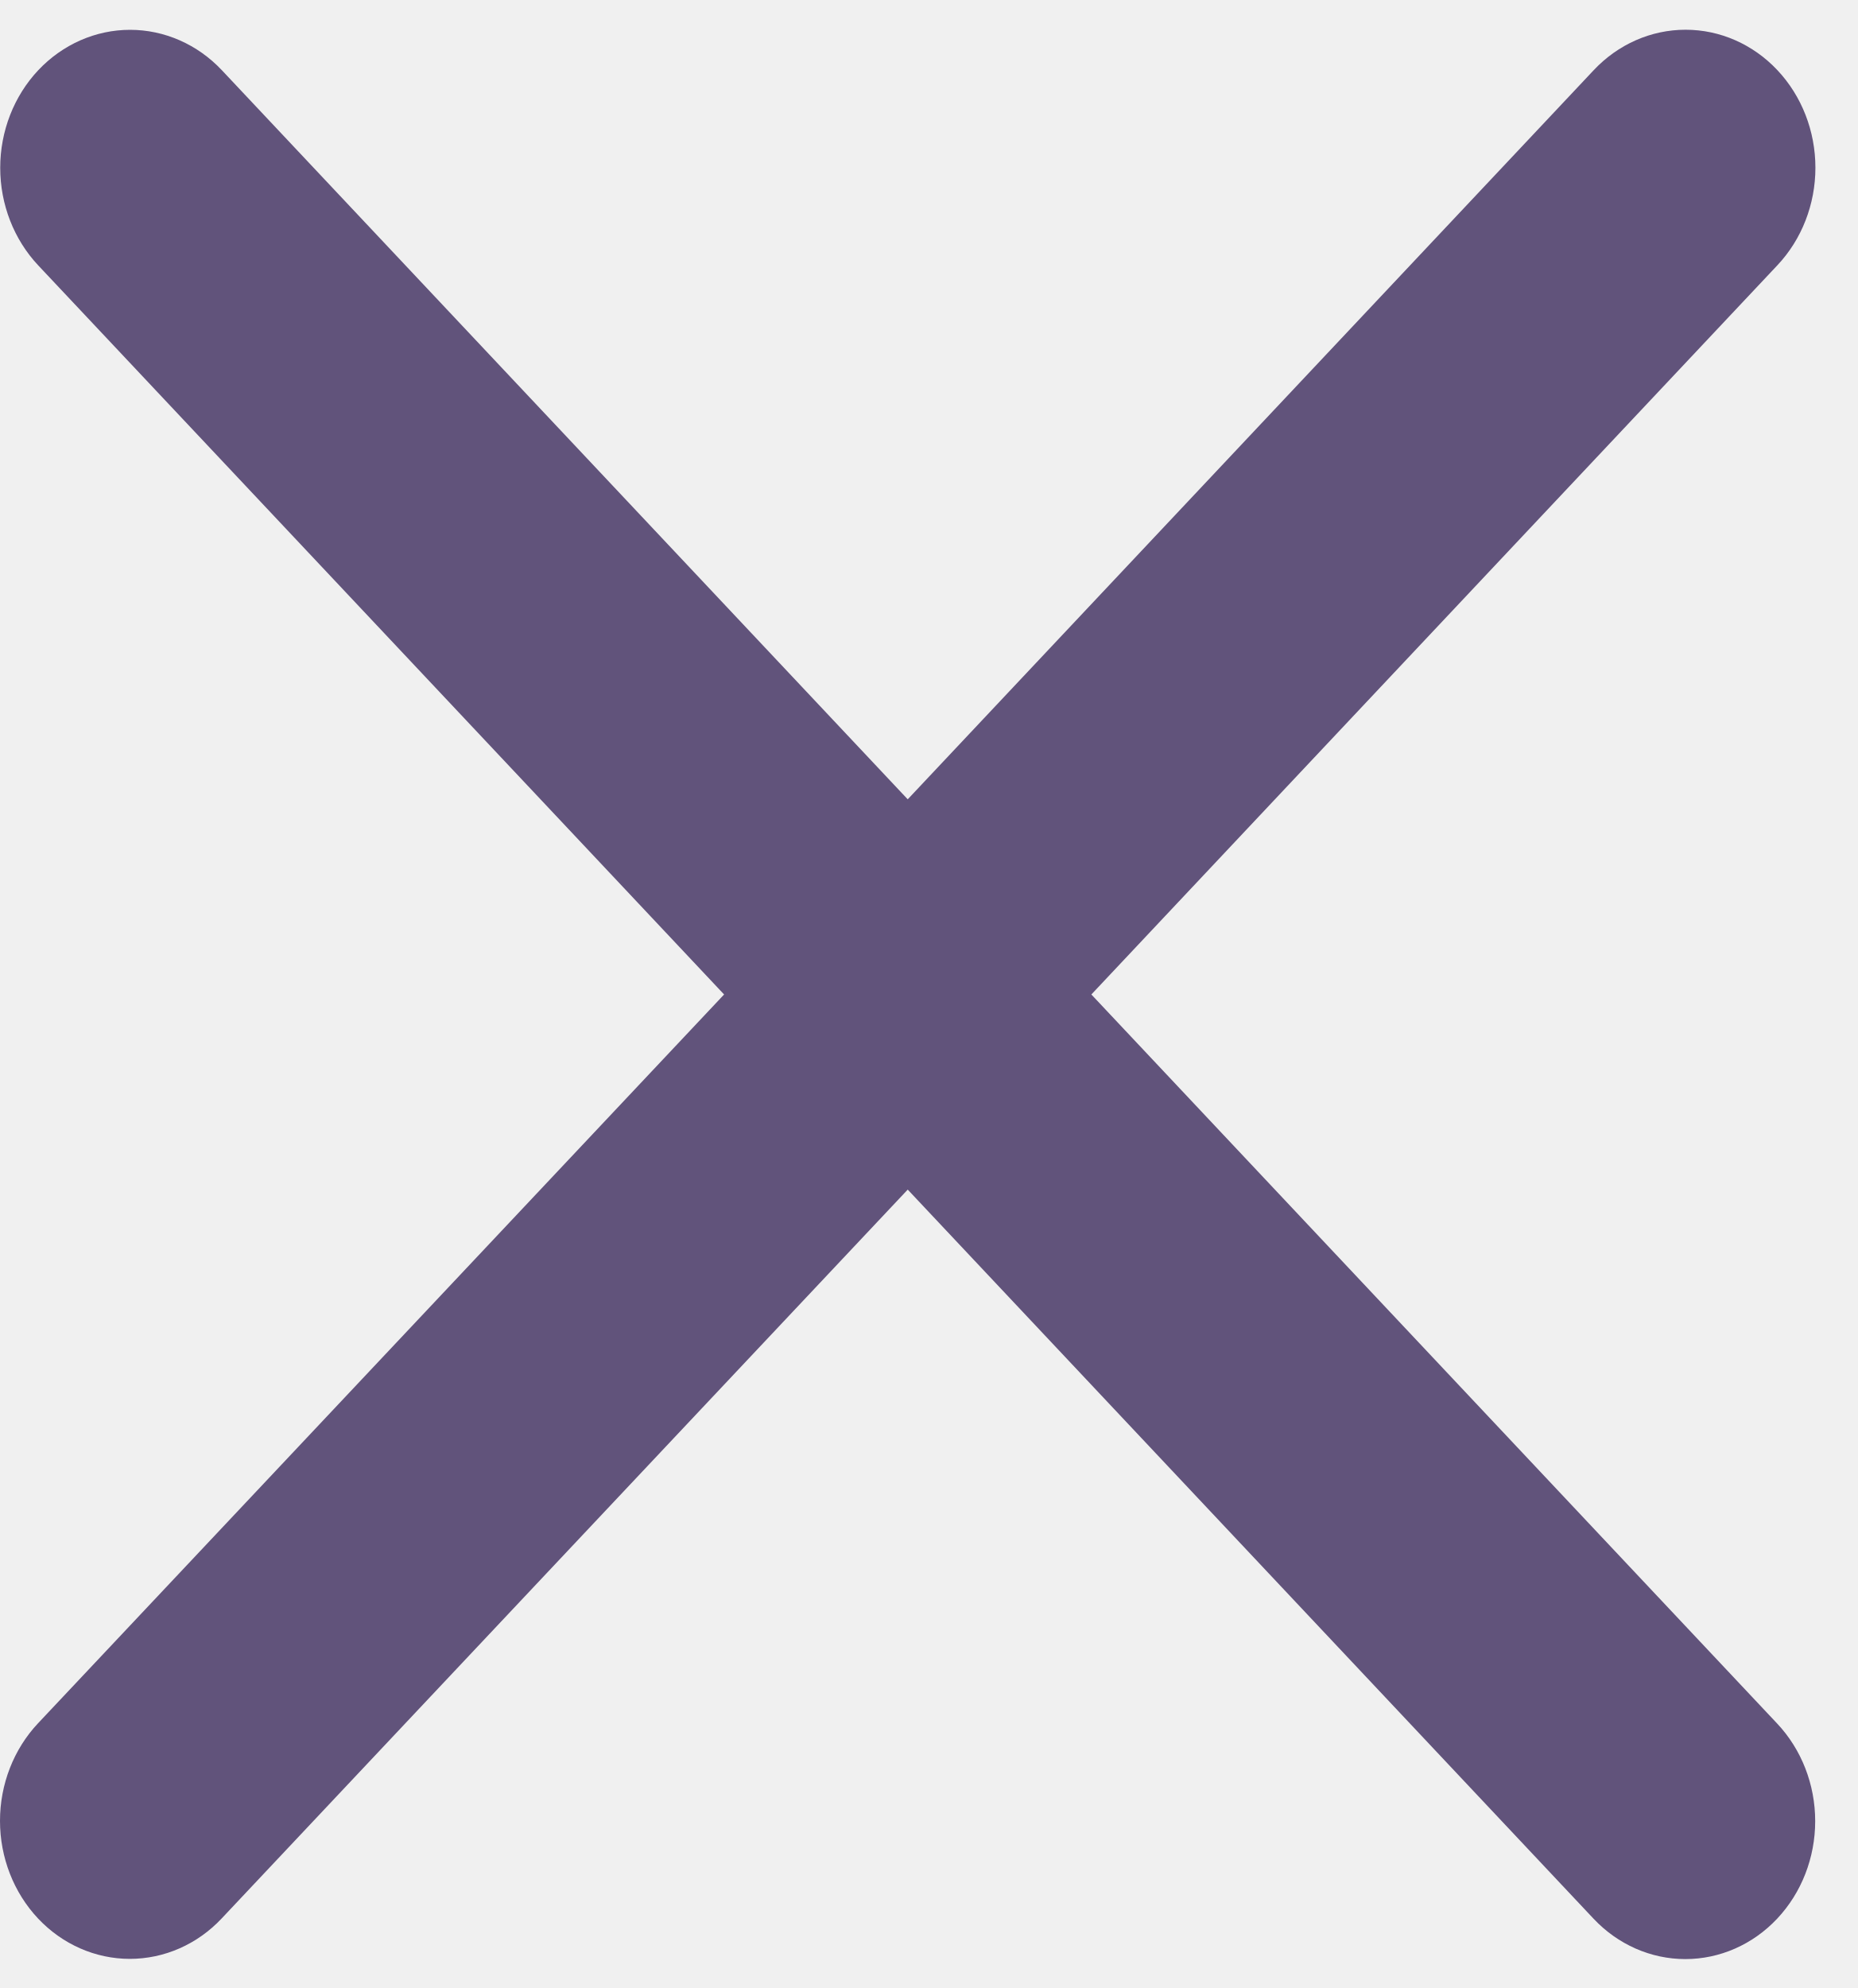
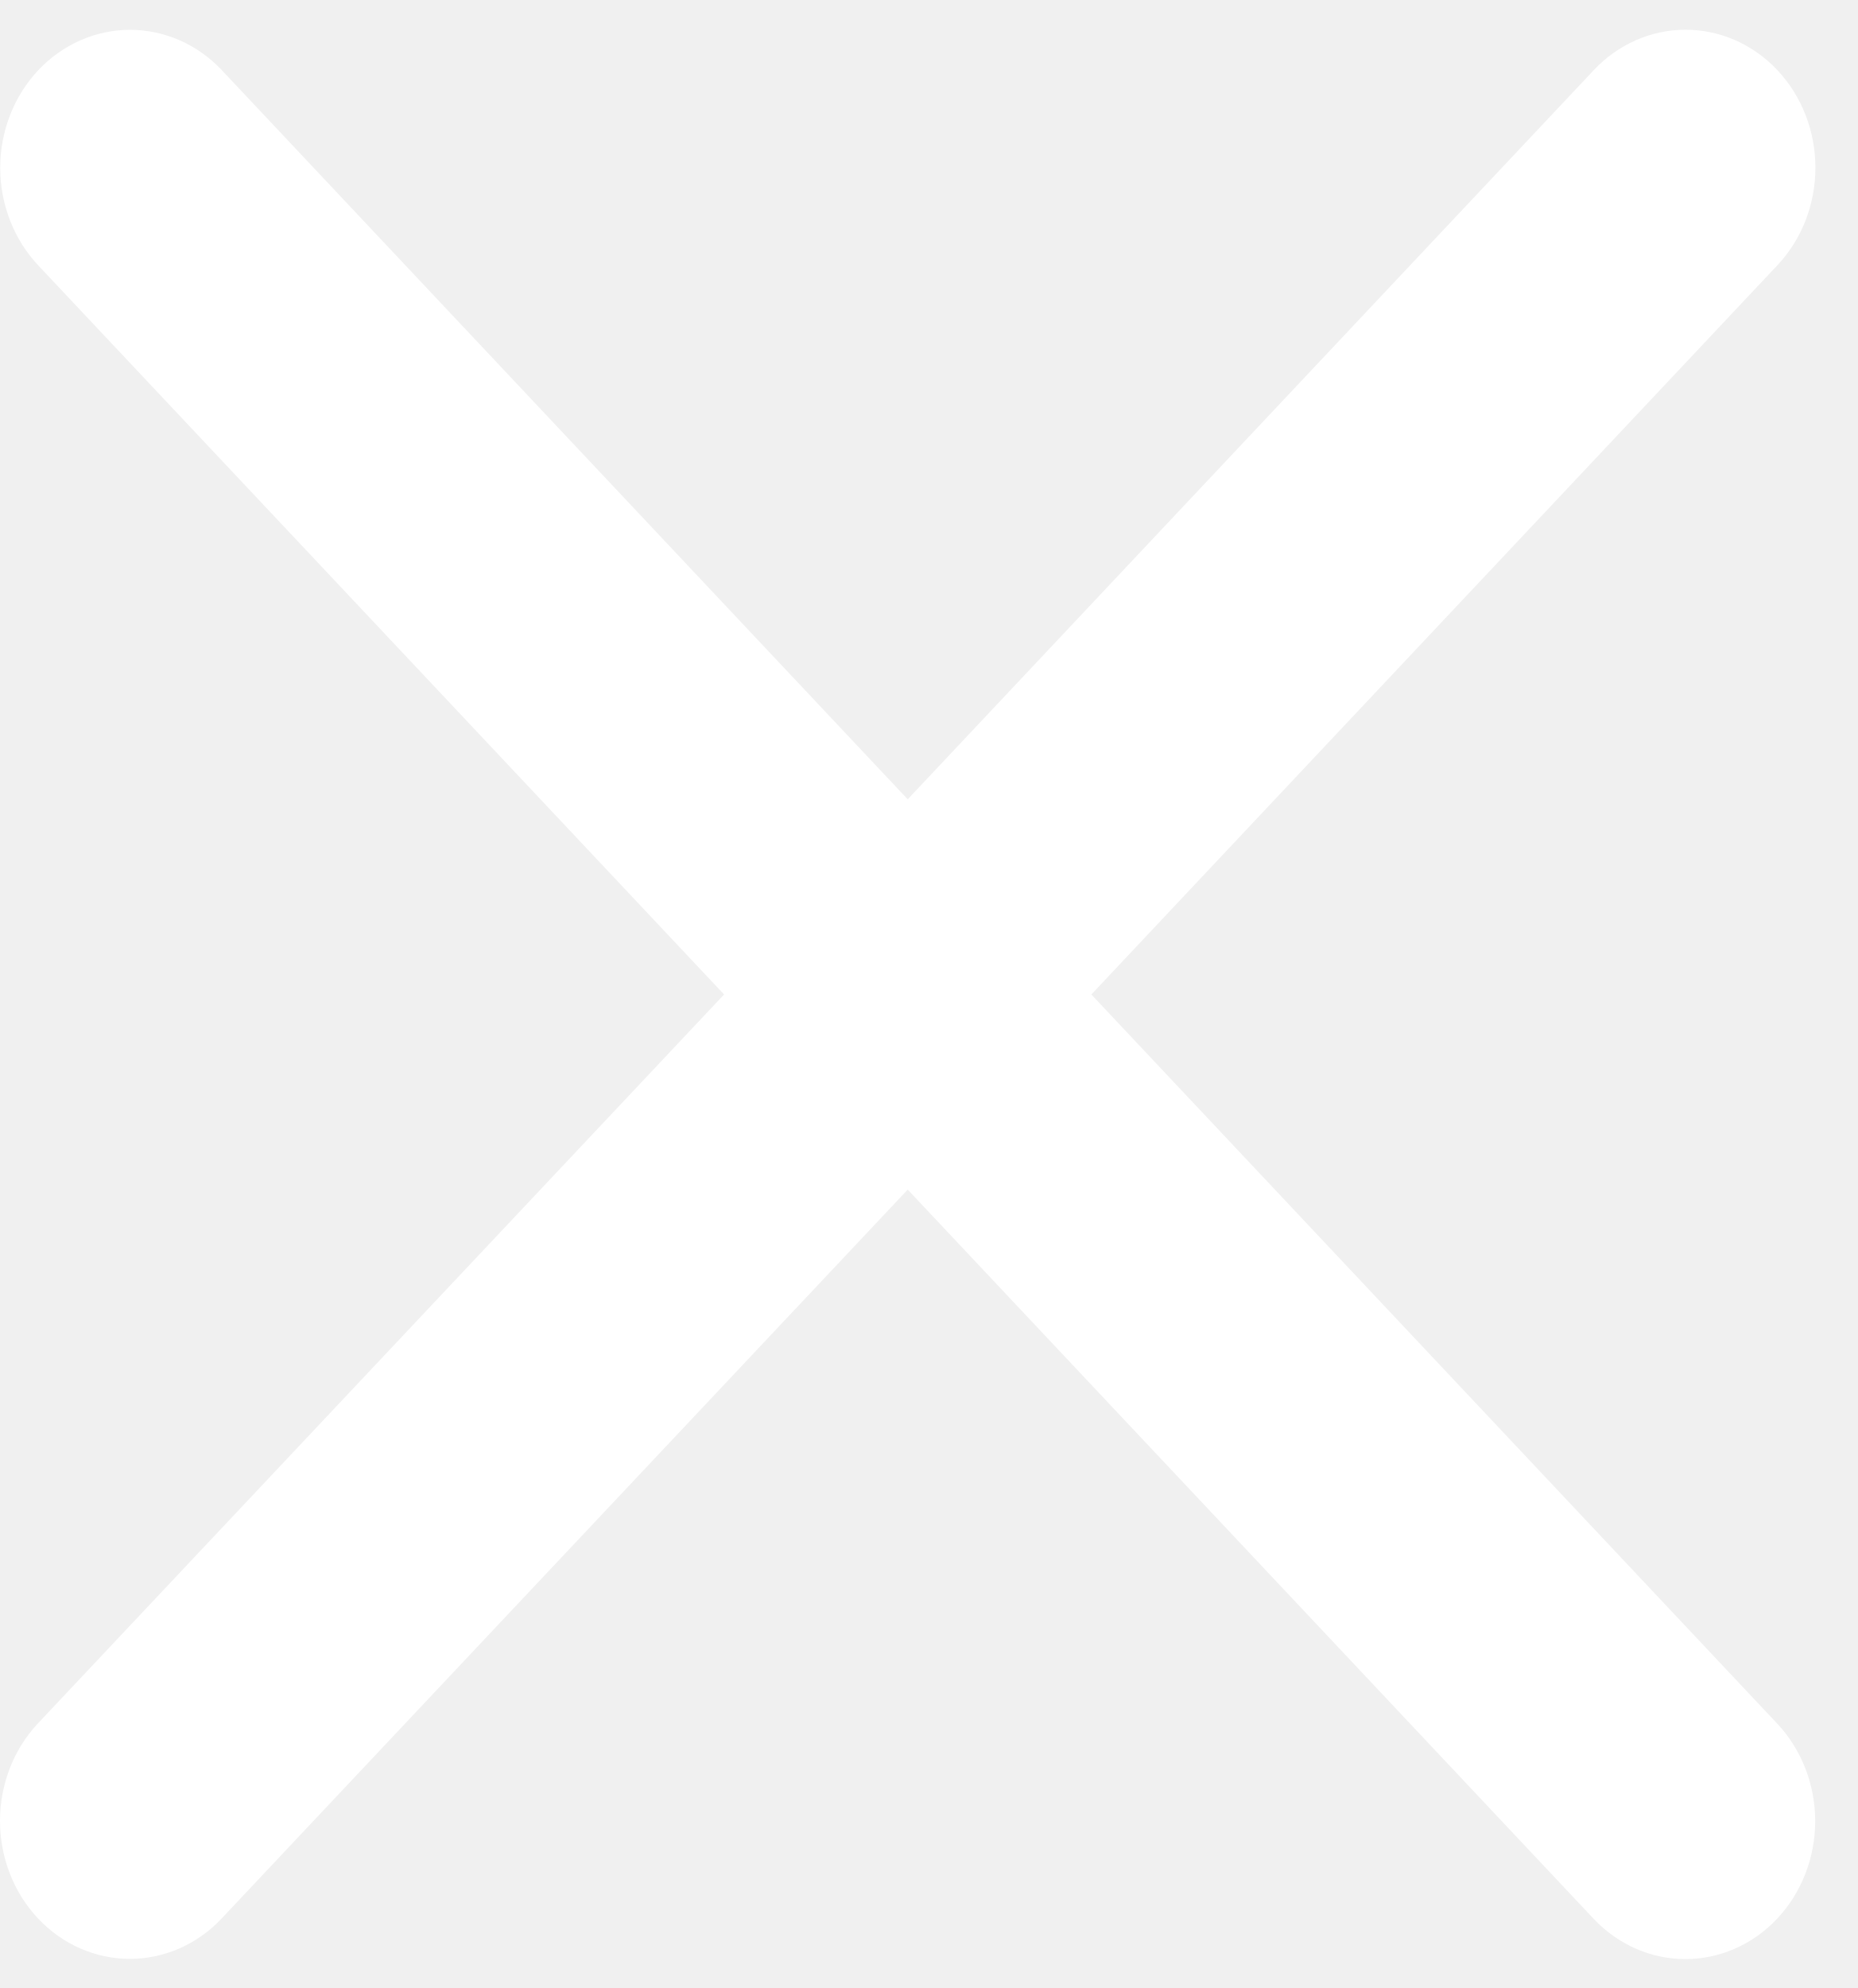
<svg xmlns="http://www.w3.org/2000/svg" width="43" height="46" viewBox="0 0 43 46" fill="none">
-   <path d="M41.13 39.881C41.694 40.48 42.01 41.292 42.01 42.139C42.01 42.985 41.694 43.797 41.13 44.396C40.567 44.995 39.802 45.331 39.005 45.331C38.208 45.331 37.444 44.995 36.88 44.396L21.008 27.526L5.13 44.391C4.567 44.99 3.802 45.326 3.005 45.326C2.208 45.326 1.444 44.99 0.88 44.391C0.317 43.792 8.39807e-09 42.98 0 42.133C-8.39807e-09 41.286 0.317 40.474 0.88 39.875L16.758 23.011L0.885 6.141C0.322 5.542 0.005 4.73 0.005 3.883C0.005 3.036 0.322 2.224 0.885 1.625C1.449 1.027 2.213 0.69 3.01 0.69C3.807 0.69 4.572 1.027 5.135 1.625L21.008 18.495L36.885 1.623C37.449 1.024 38.213 0.688 39.01 0.688C39.807 0.688 40.572 1.024 41.135 1.623C41.699 2.222 42.015 3.034 42.015 3.881C42.015 4.727 41.699 5.54 41.135 6.138L25.258 23.011L41.13 39.881Z" fill="#61537B" />
+   <path d="M41.13 39.881C41.694 40.48 42.01 41.292 42.01 42.139C42.01 42.985 41.694 43.797 41.13 44.396C40.567 44.995 39.802 45.331 39.005 45.331C38.208 45.331 37.444 44.995 36.88 44.396L21.008 27.526L5.13 44.391C4.567 44.99 3.802 45.326 3.005 45.326C2.208 45.326 1.444 44.99 0.88 44.391C0.317 43.792 8.39807e-09 42.98 0 42.133C-8.39807e-09 41.286 0.317 40.474 0.88 39.875L16.758 23.011L0.885 6.141C0.322 5.542 0.005 4.73 0.005 3.883C0.005 3.036 0.322 2.224 0.885 1.625C1.449 1.027 2.213 0.69 3.01 0.69C3.807 0.69 4.572 1.027 5.135 1.625L21.008 18.495L36.885 1.623C37.449 1.024 38.213 0.688 39.01 0.688C39.807 0.688 40.572 1.024 41.135 1.623C41.699 2.222 42.015 3.034 42.015 3.881C42.015 4.727 41.699 5.54 41.135 6.138L25.258 23.011L41.13 39.881Z" fill="white" />
</svg>
